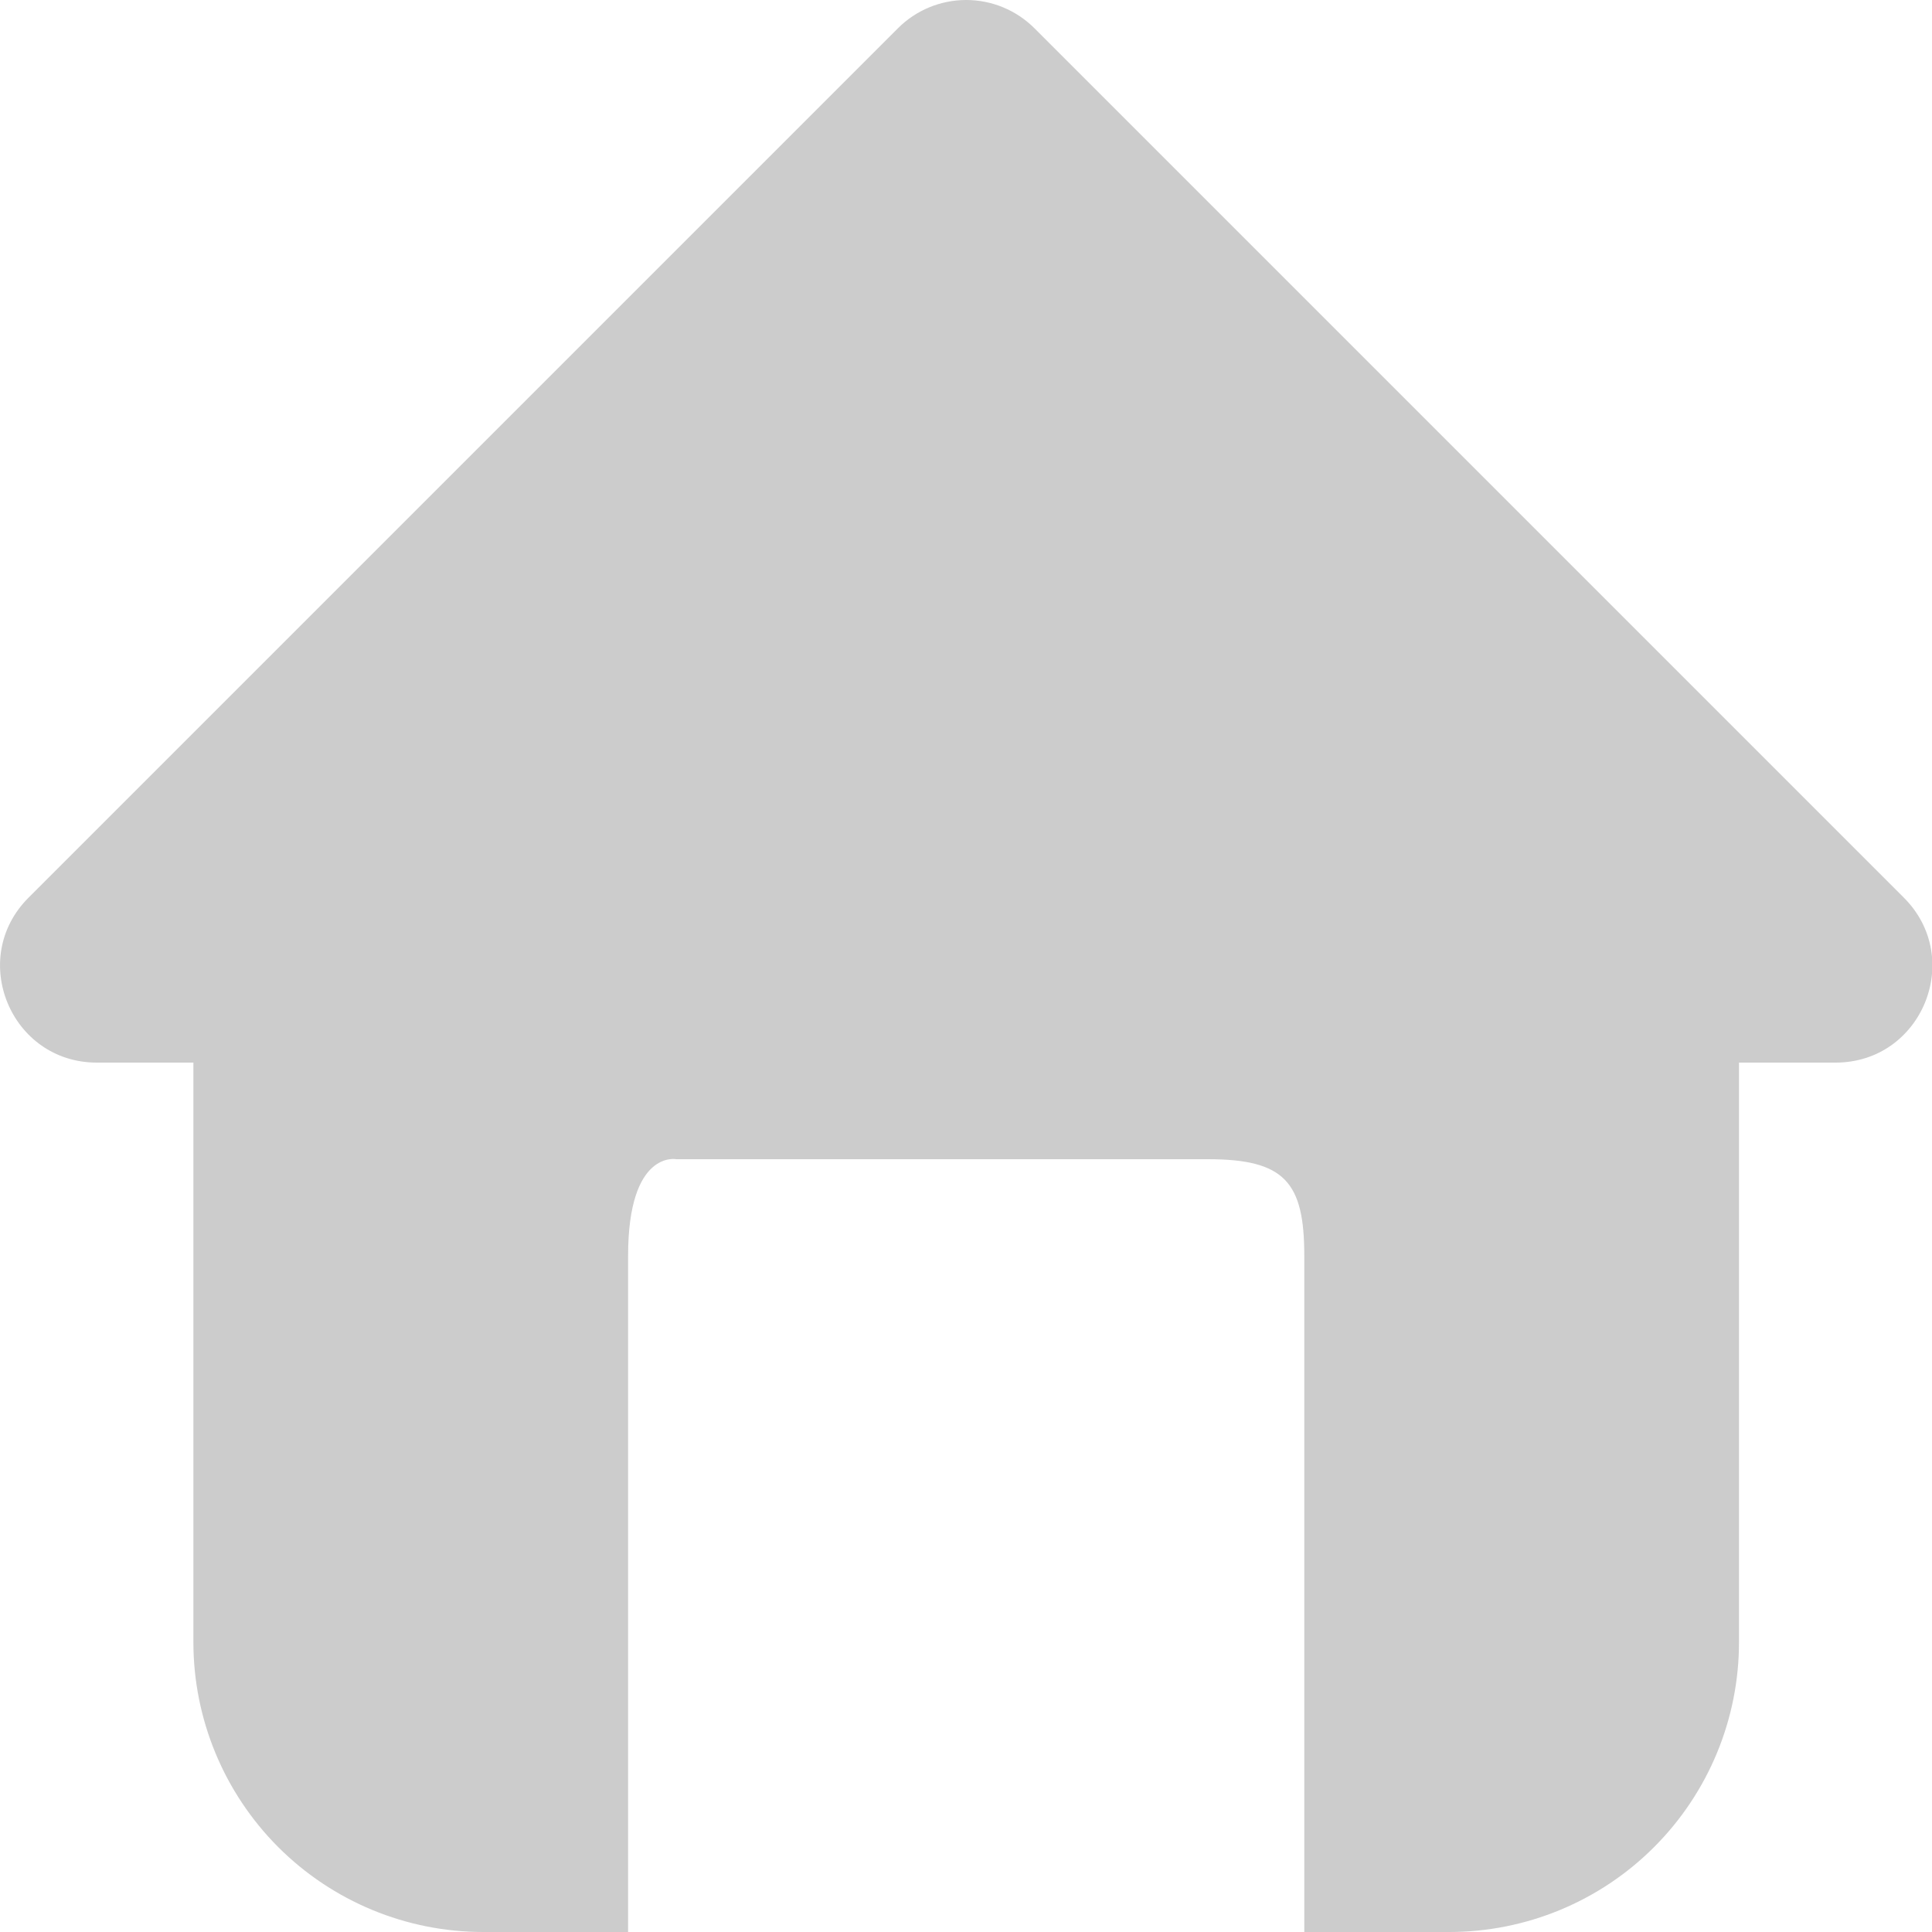
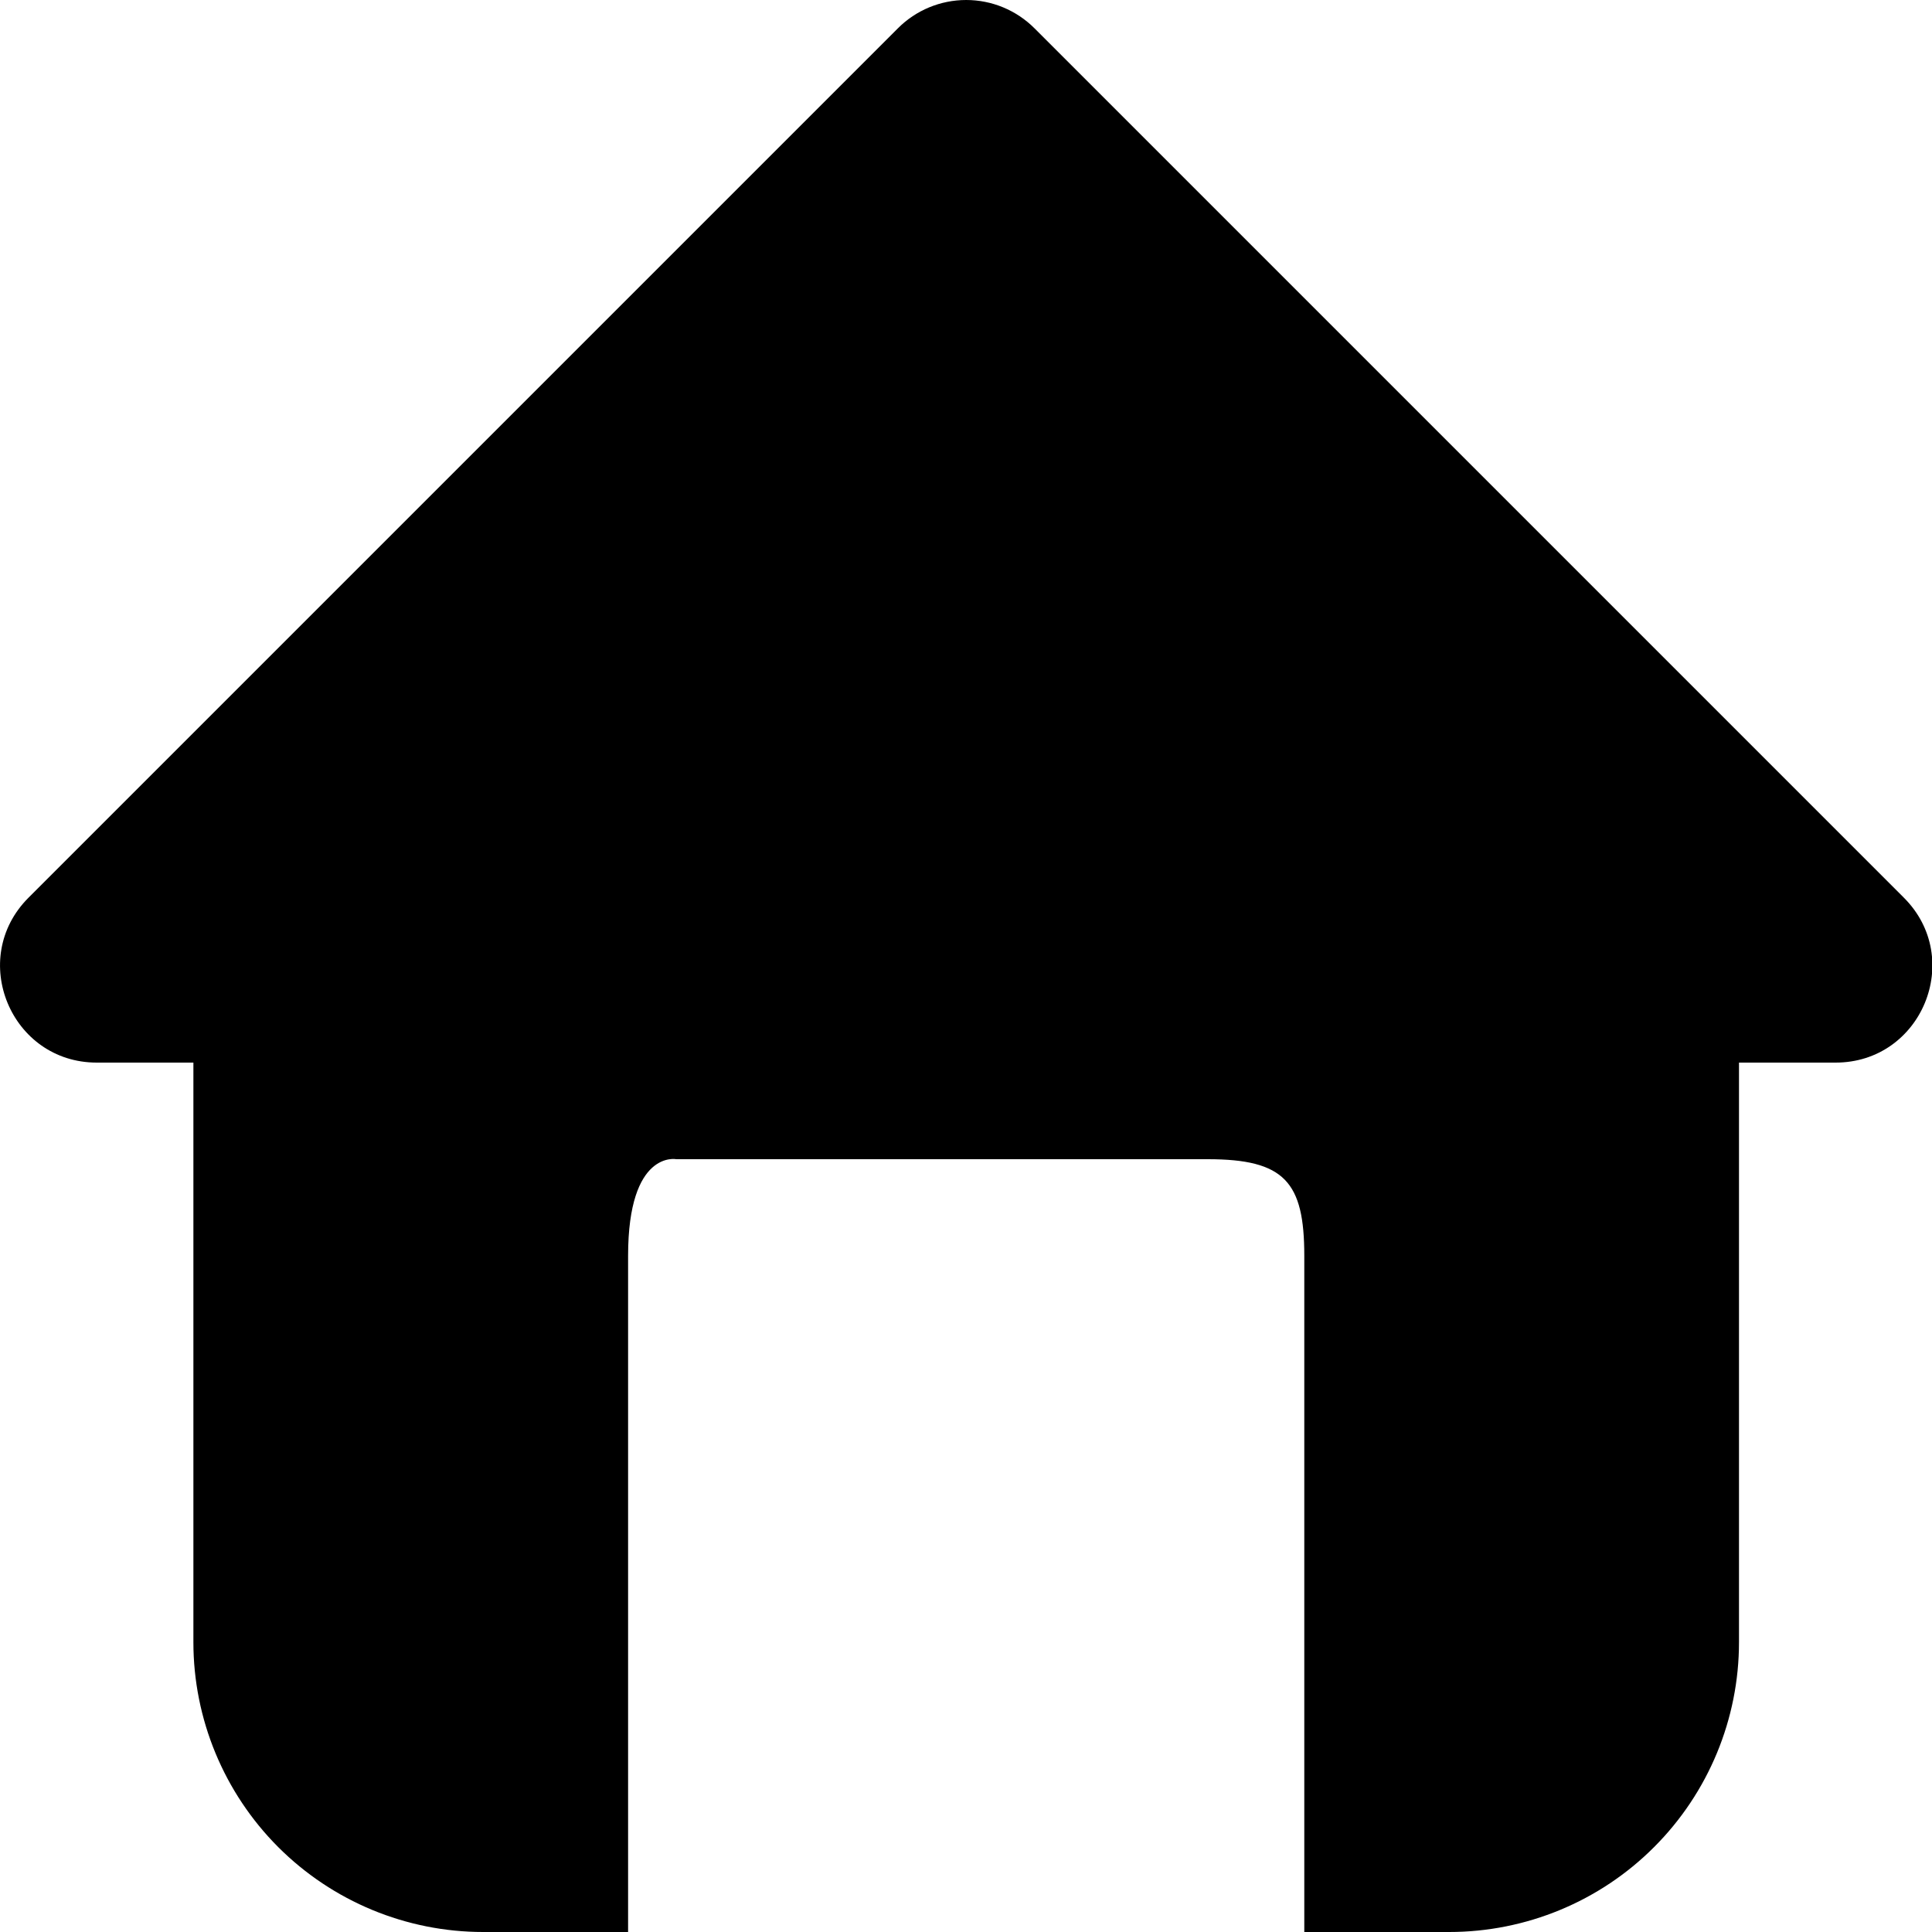
<svg xmlns="http://www.w3.org/2000/svg" width="20" height="20" viewBox="0 0 20 20" fill="none">
-   <path d="M10.709 0.293L19.709 9.293C20.339 9.923 19.893 11 19.002 11H18.002V17C18.002 17.795 17.686 18.558 17.123 19.121C16.561 19.684 15.797 20 15.002 20H13.502V13C13.502 12.235 13.298 12 12.502 12C11.002 12 12.002 12 11.002 12H10.002H9.002C8.206 12 7.002 12 7.002 12C7.002 12 6.502 11.9 6.502 13V20H5.002C4.206 20 3.443 19.684 2.88 19.121C2.318 18.558 2.002 17.795 2.002 17V11H1.002C0.112 11 -0.335 9.923 0.295 9.293L9.295 0.293C9.482 0.105 9.737 0 10.002 0C10.267 0 10.521 0.105 10.709 0.293Z" fill="#CCCCCC" />
+   <path d="M10.709 0.293L19.709 9.293C20.339 9.923 19.893 11 19.002 11H18.002V17C18.002 17.795 17.686 18.558 17.123 19.121C16.561 19.684 15.797 20 15.002 20H13.502V13C13.502 12.235 13.298 12 12.502 12C11.002 12 12.002 12 11.002 12H10.002H9.002C8.206 12 7.002 12 7.002 12C7.002 12 6.502 11.9 6.502 13V20H5.002C4.206 20 3.443 19.684 2.88 19.121C2.318 18.558 2.002 17.795 2.002 17V11H1.002C0.112 11 -0.335 9.923 0.295 9.293L9.295 0.293C9.482 0.105 9.737 0 10.002 0C10.267 0 10.521 0.105 10.709 0.293Z" fill="currentColor" />
</svg>
